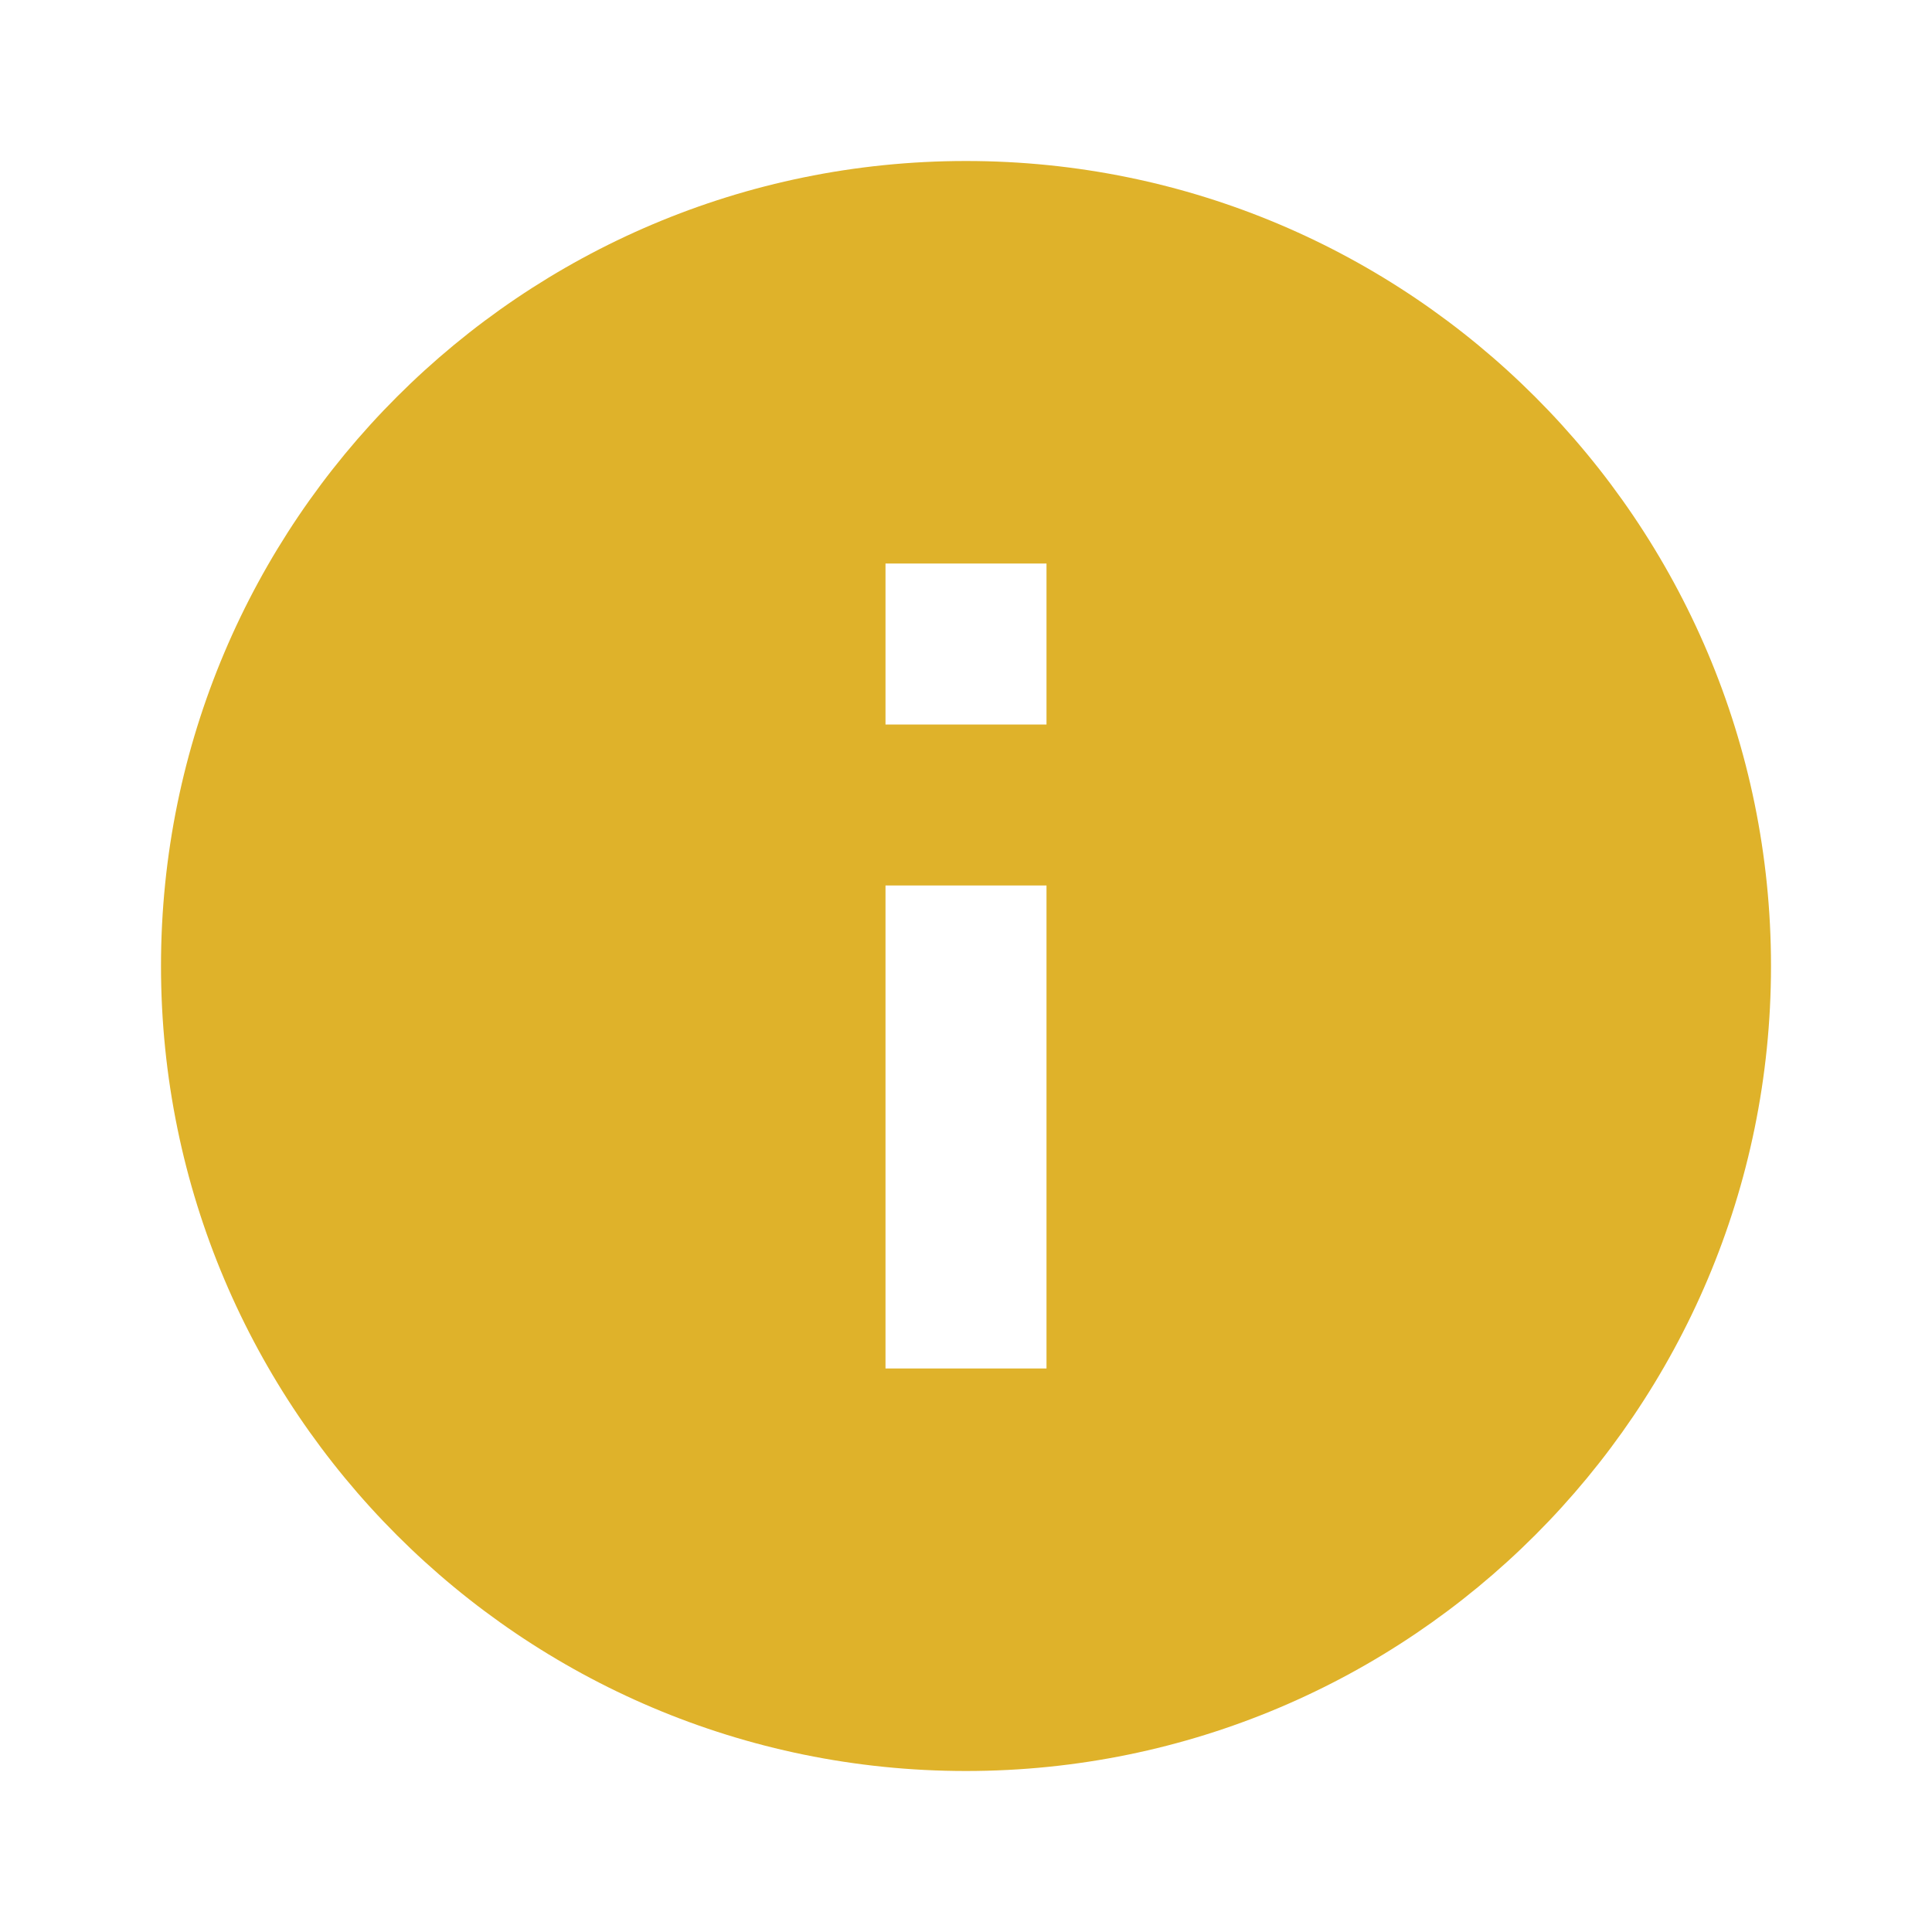
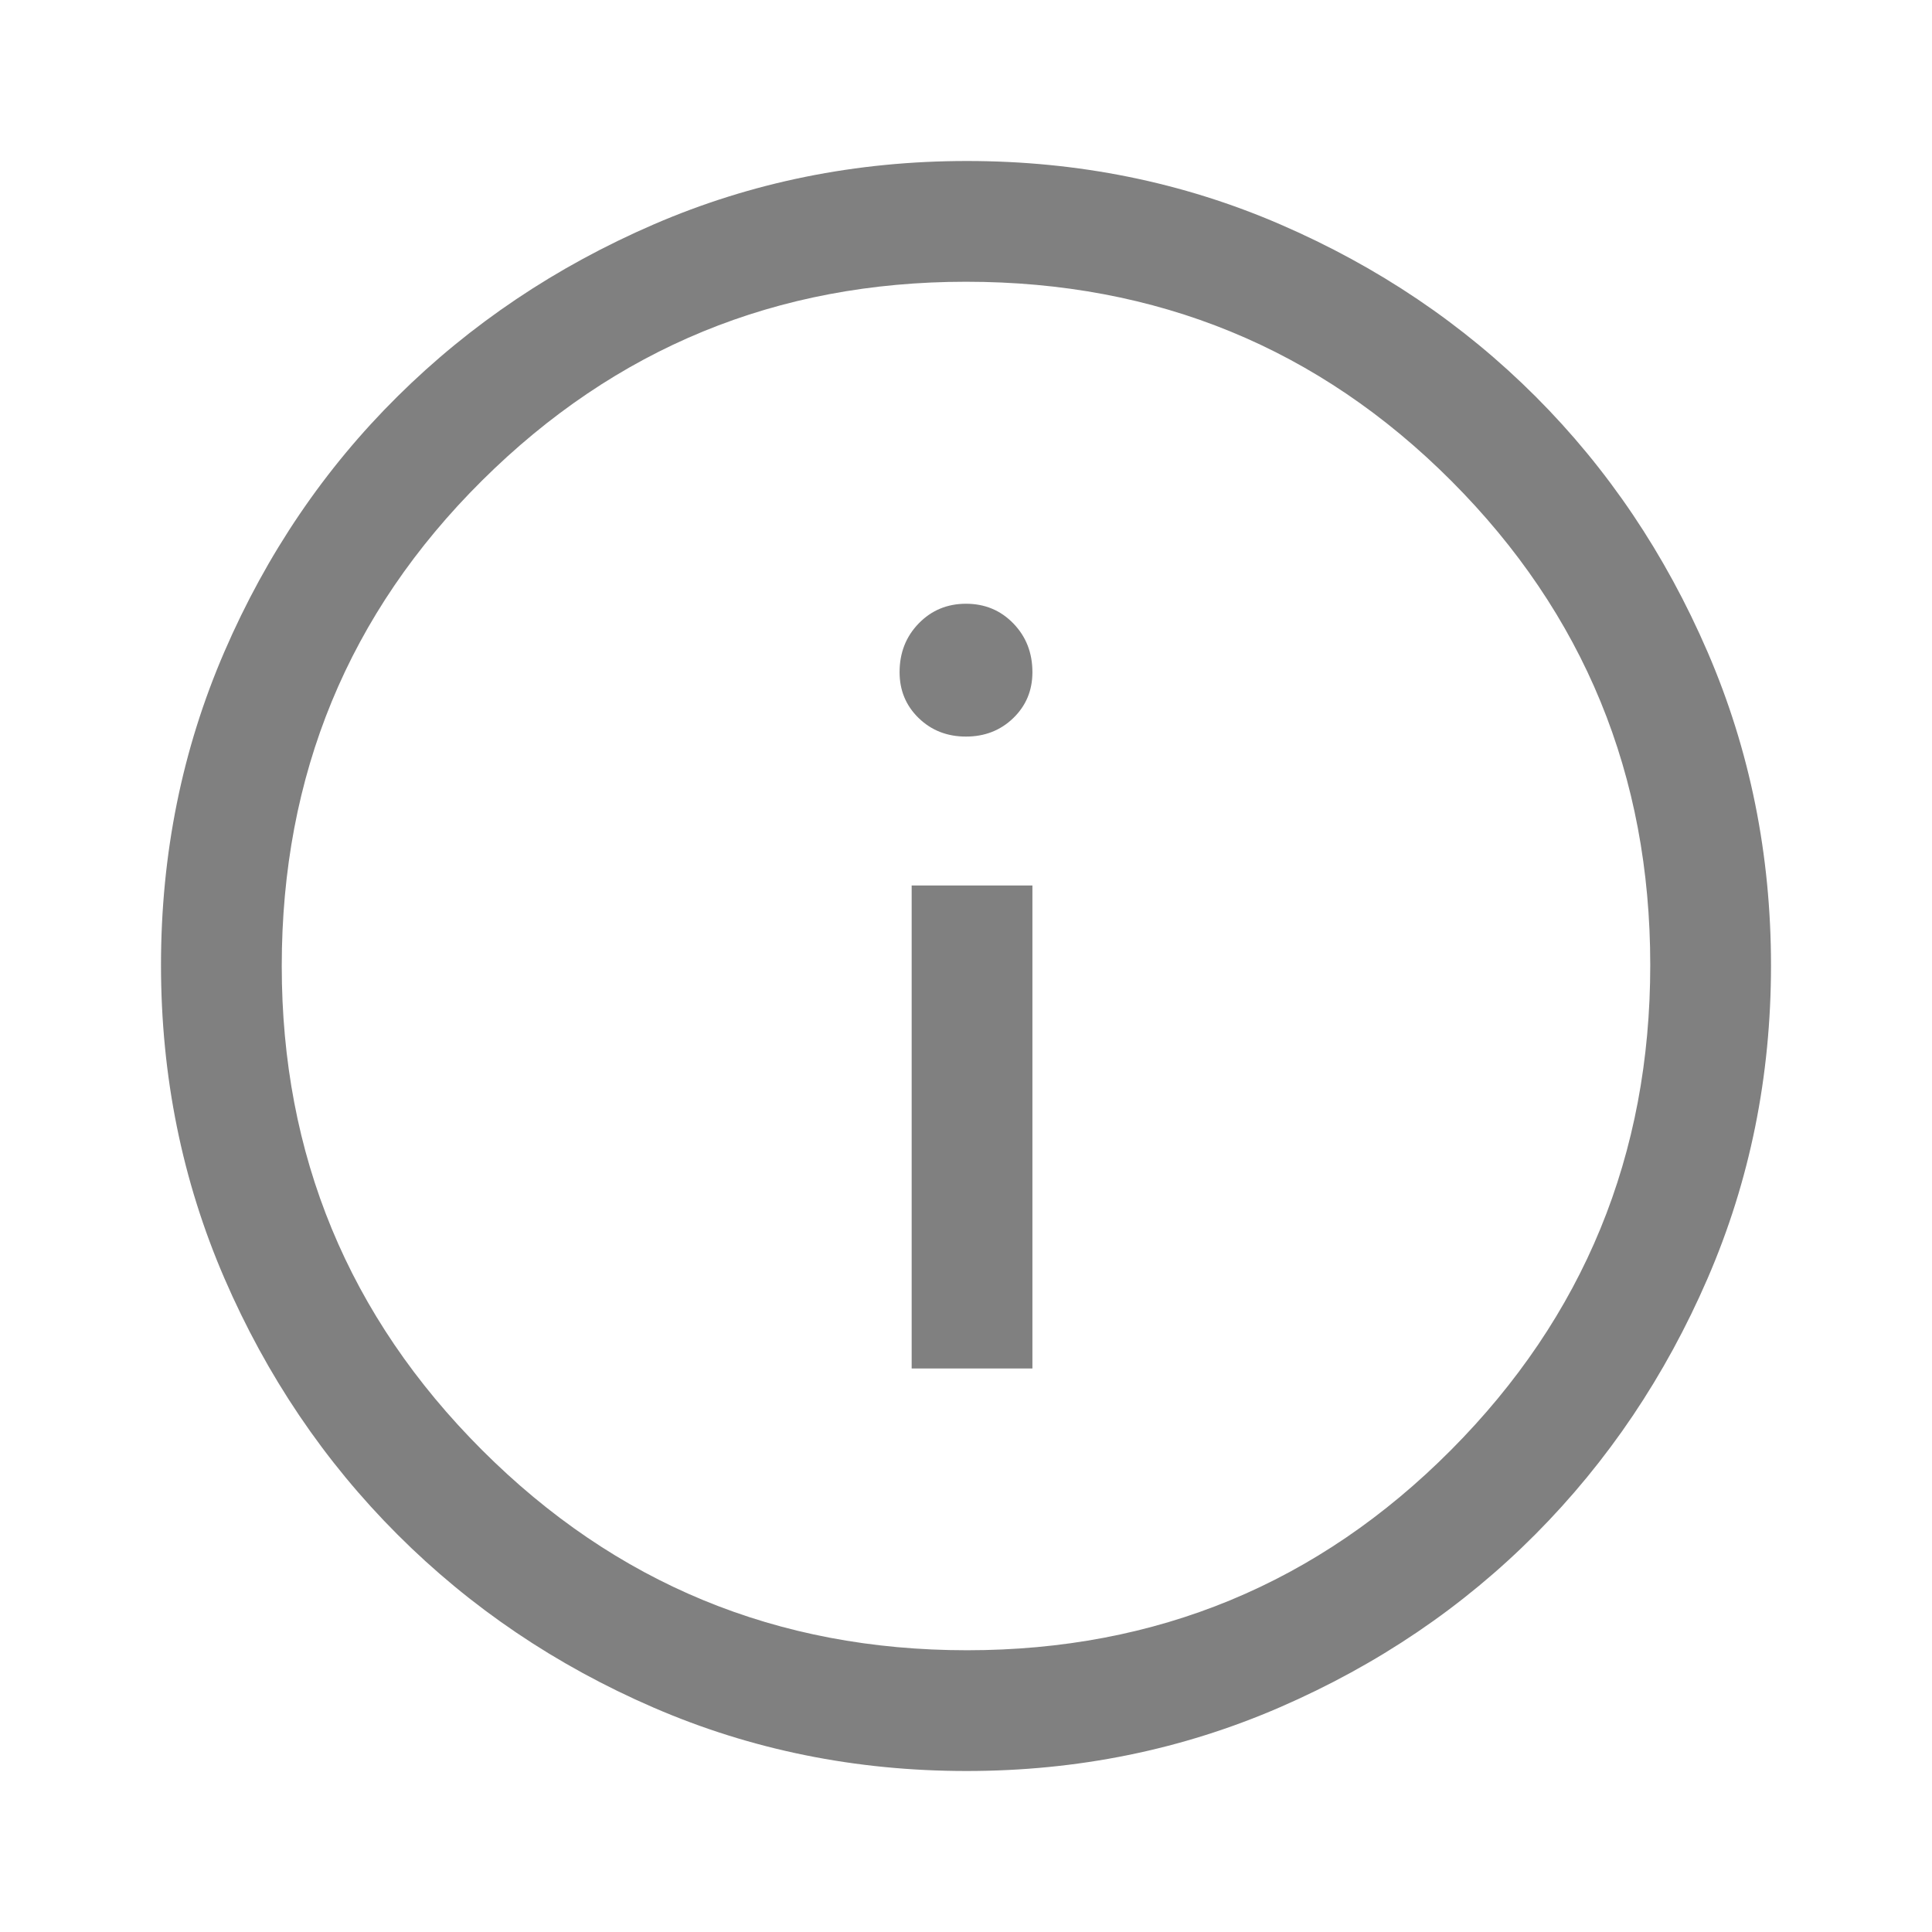
- <svg xmlns="http://www.w3.org/2000/svg" height="24" viewBox="0 0 24 24" width="24" fill="#dfb22a">
-   <path d="M12 2C6.48 2 2 6.48 2 12s4.48 10 10 10 10-4.48 10-10S17.52 2 12 2zm1 15h-2v-6h2v6zm0-8h-2V7h2v2z" />
+ <svg xmlns="http://www.w3.org/2000/svg" height="48" viewBox="0 -960 960 960" width="48">
+   <path fill="#808080" d="M453-280h60v-240h-60v240Zm26.98-314q14.02 0 23.52-9.2T513-626q0-14.45-9.48-24.22-9.48-9.78-23.5-9.78t-23.52 9.78Q447-640.45 447-626q0 13.6 9.48 22.8 9.48 9.2 23.5 9.2Zm.29 514q-82.74 0-155.5-31.5Q252-143 197.5-197.5t-86-127.34Q80-397.68 80-480.5t31.5-155.66Q143-709 197.5-763t127.34-85.5Q397.68-880 480.5-880t155.66 31.5Q709-817 763-763t85.5 127Q880-563 880-480.27q0 82.74-31.5 155.5Q817-252 763-197.68q-54 54.31-127 86Q563-80 480.27-80Zm.23-60Q622-140 721-239.5t99-241Q820-622 721.19-721T480-820q-141 0-240.5 98.81T140-480q0 141 99.5 240.5t241 99.5Zm-.5-340Z" />
</svg>
